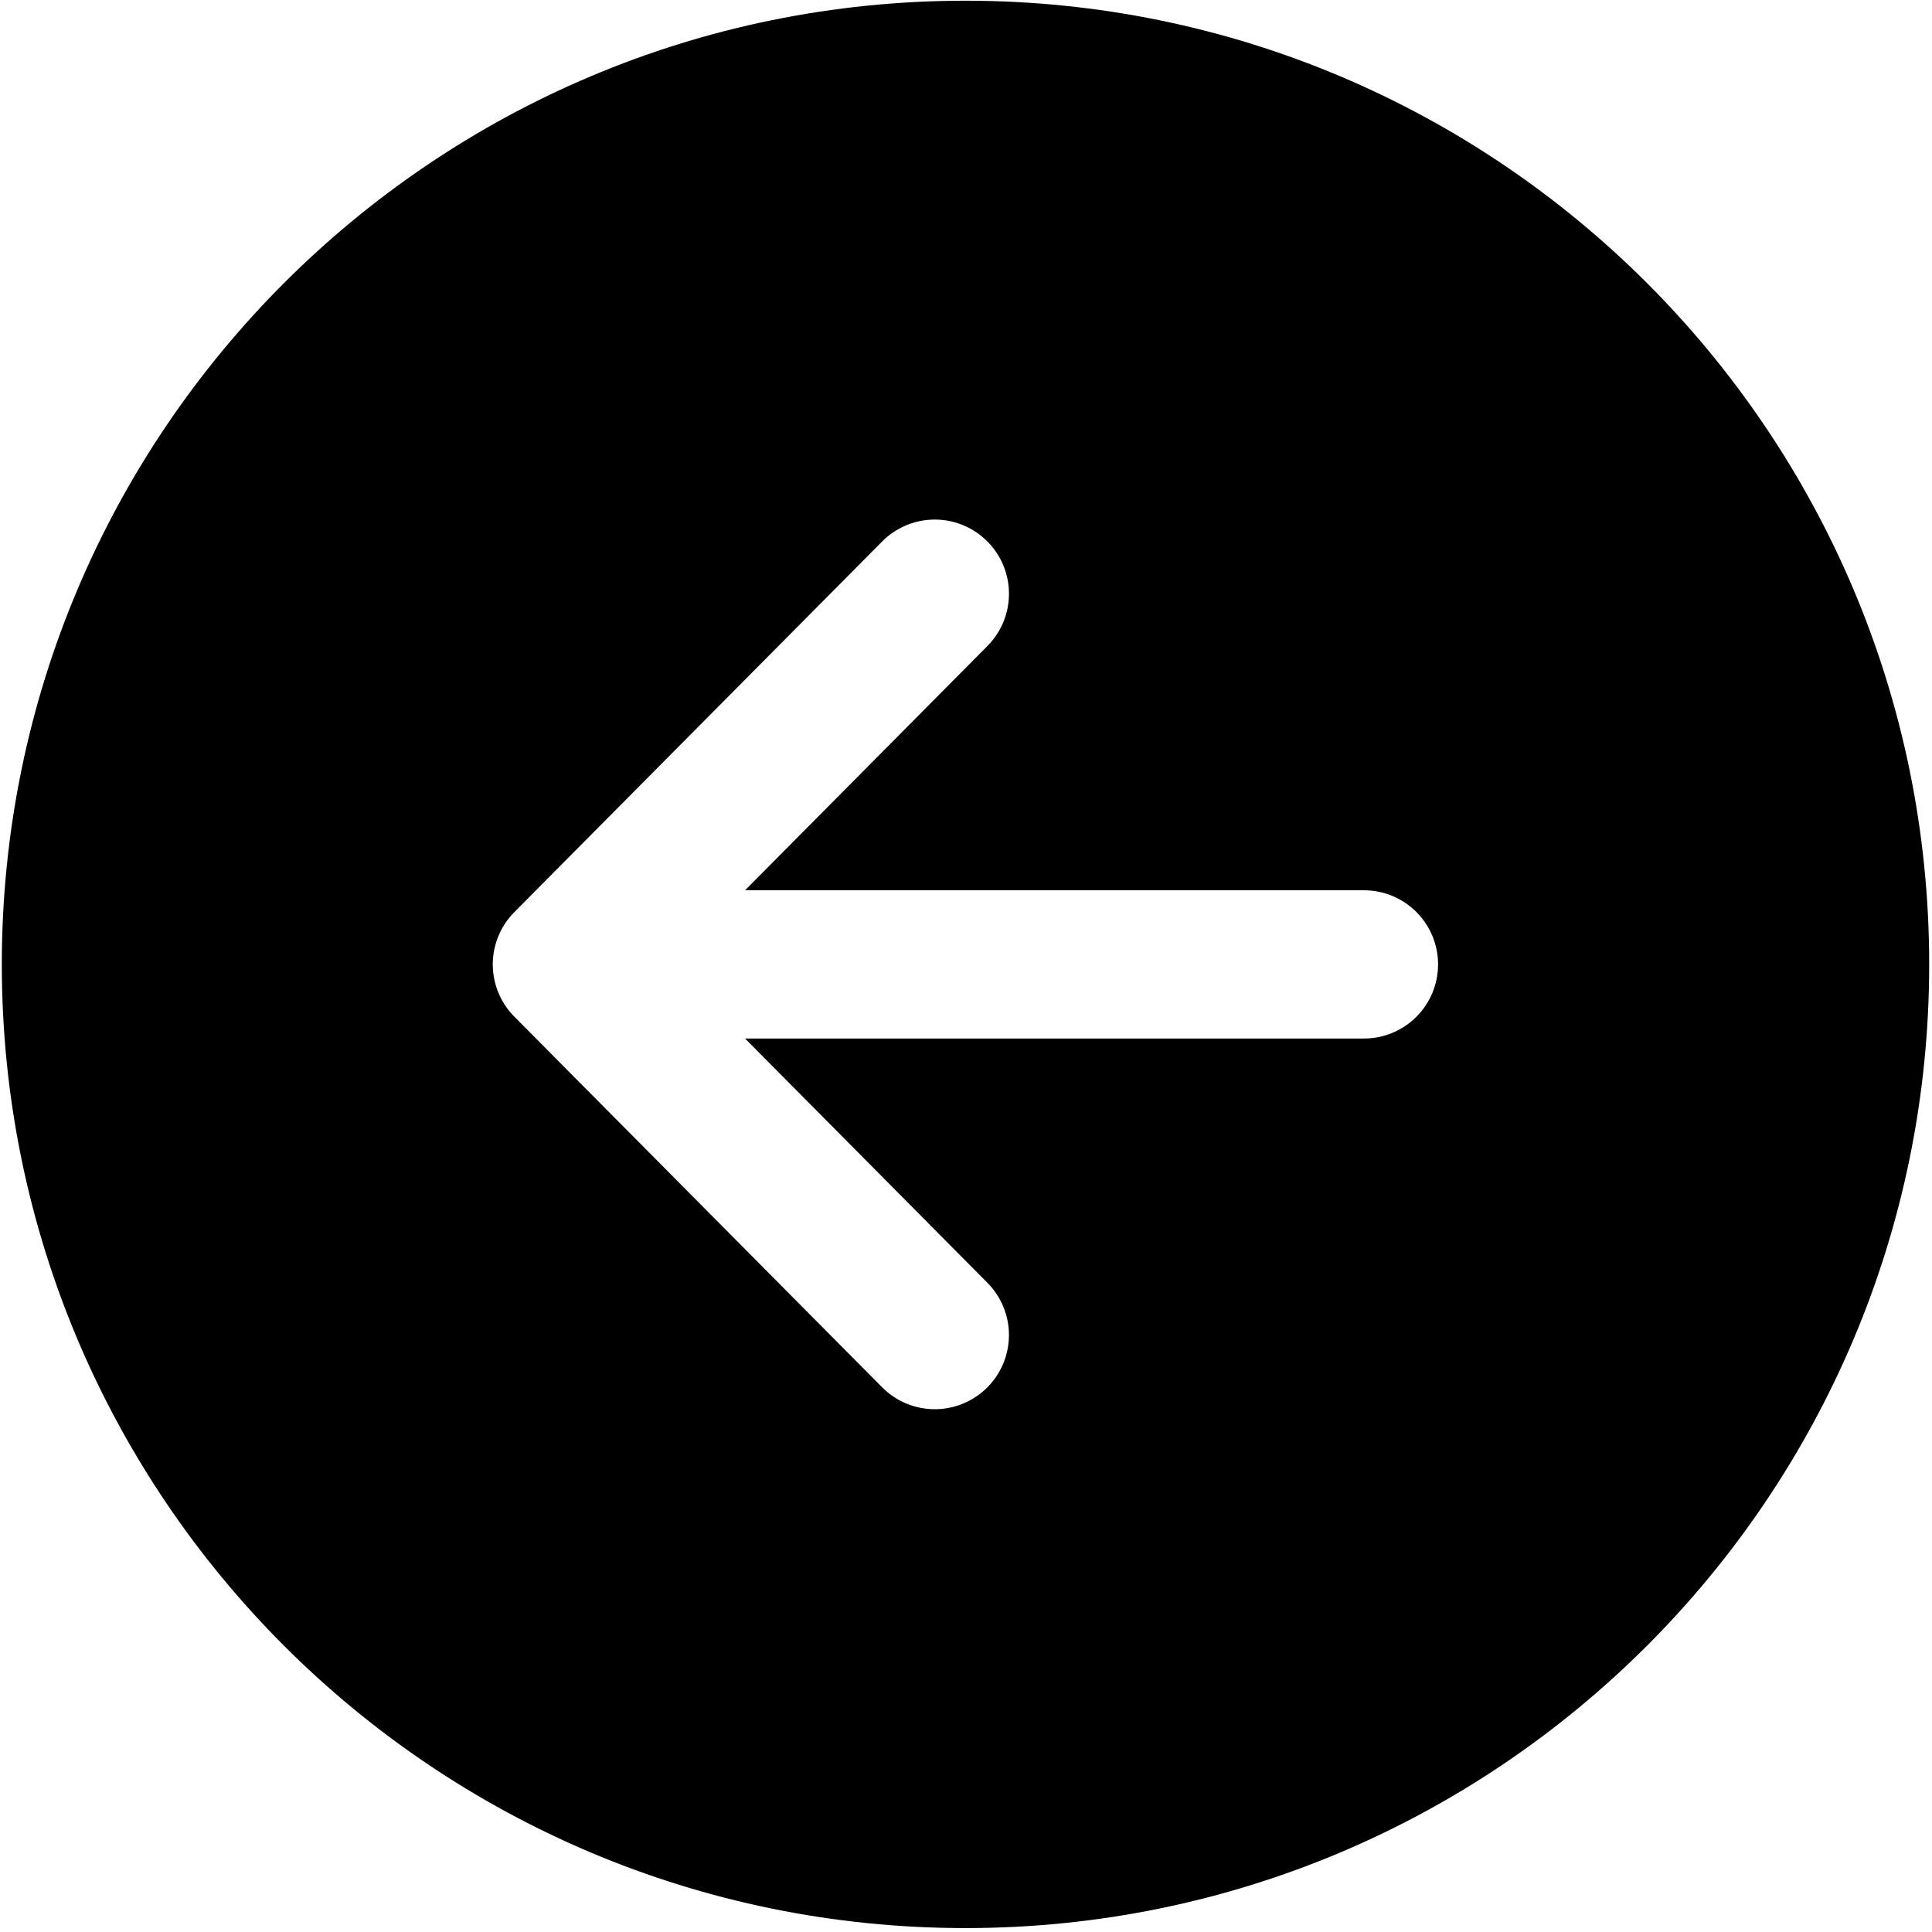
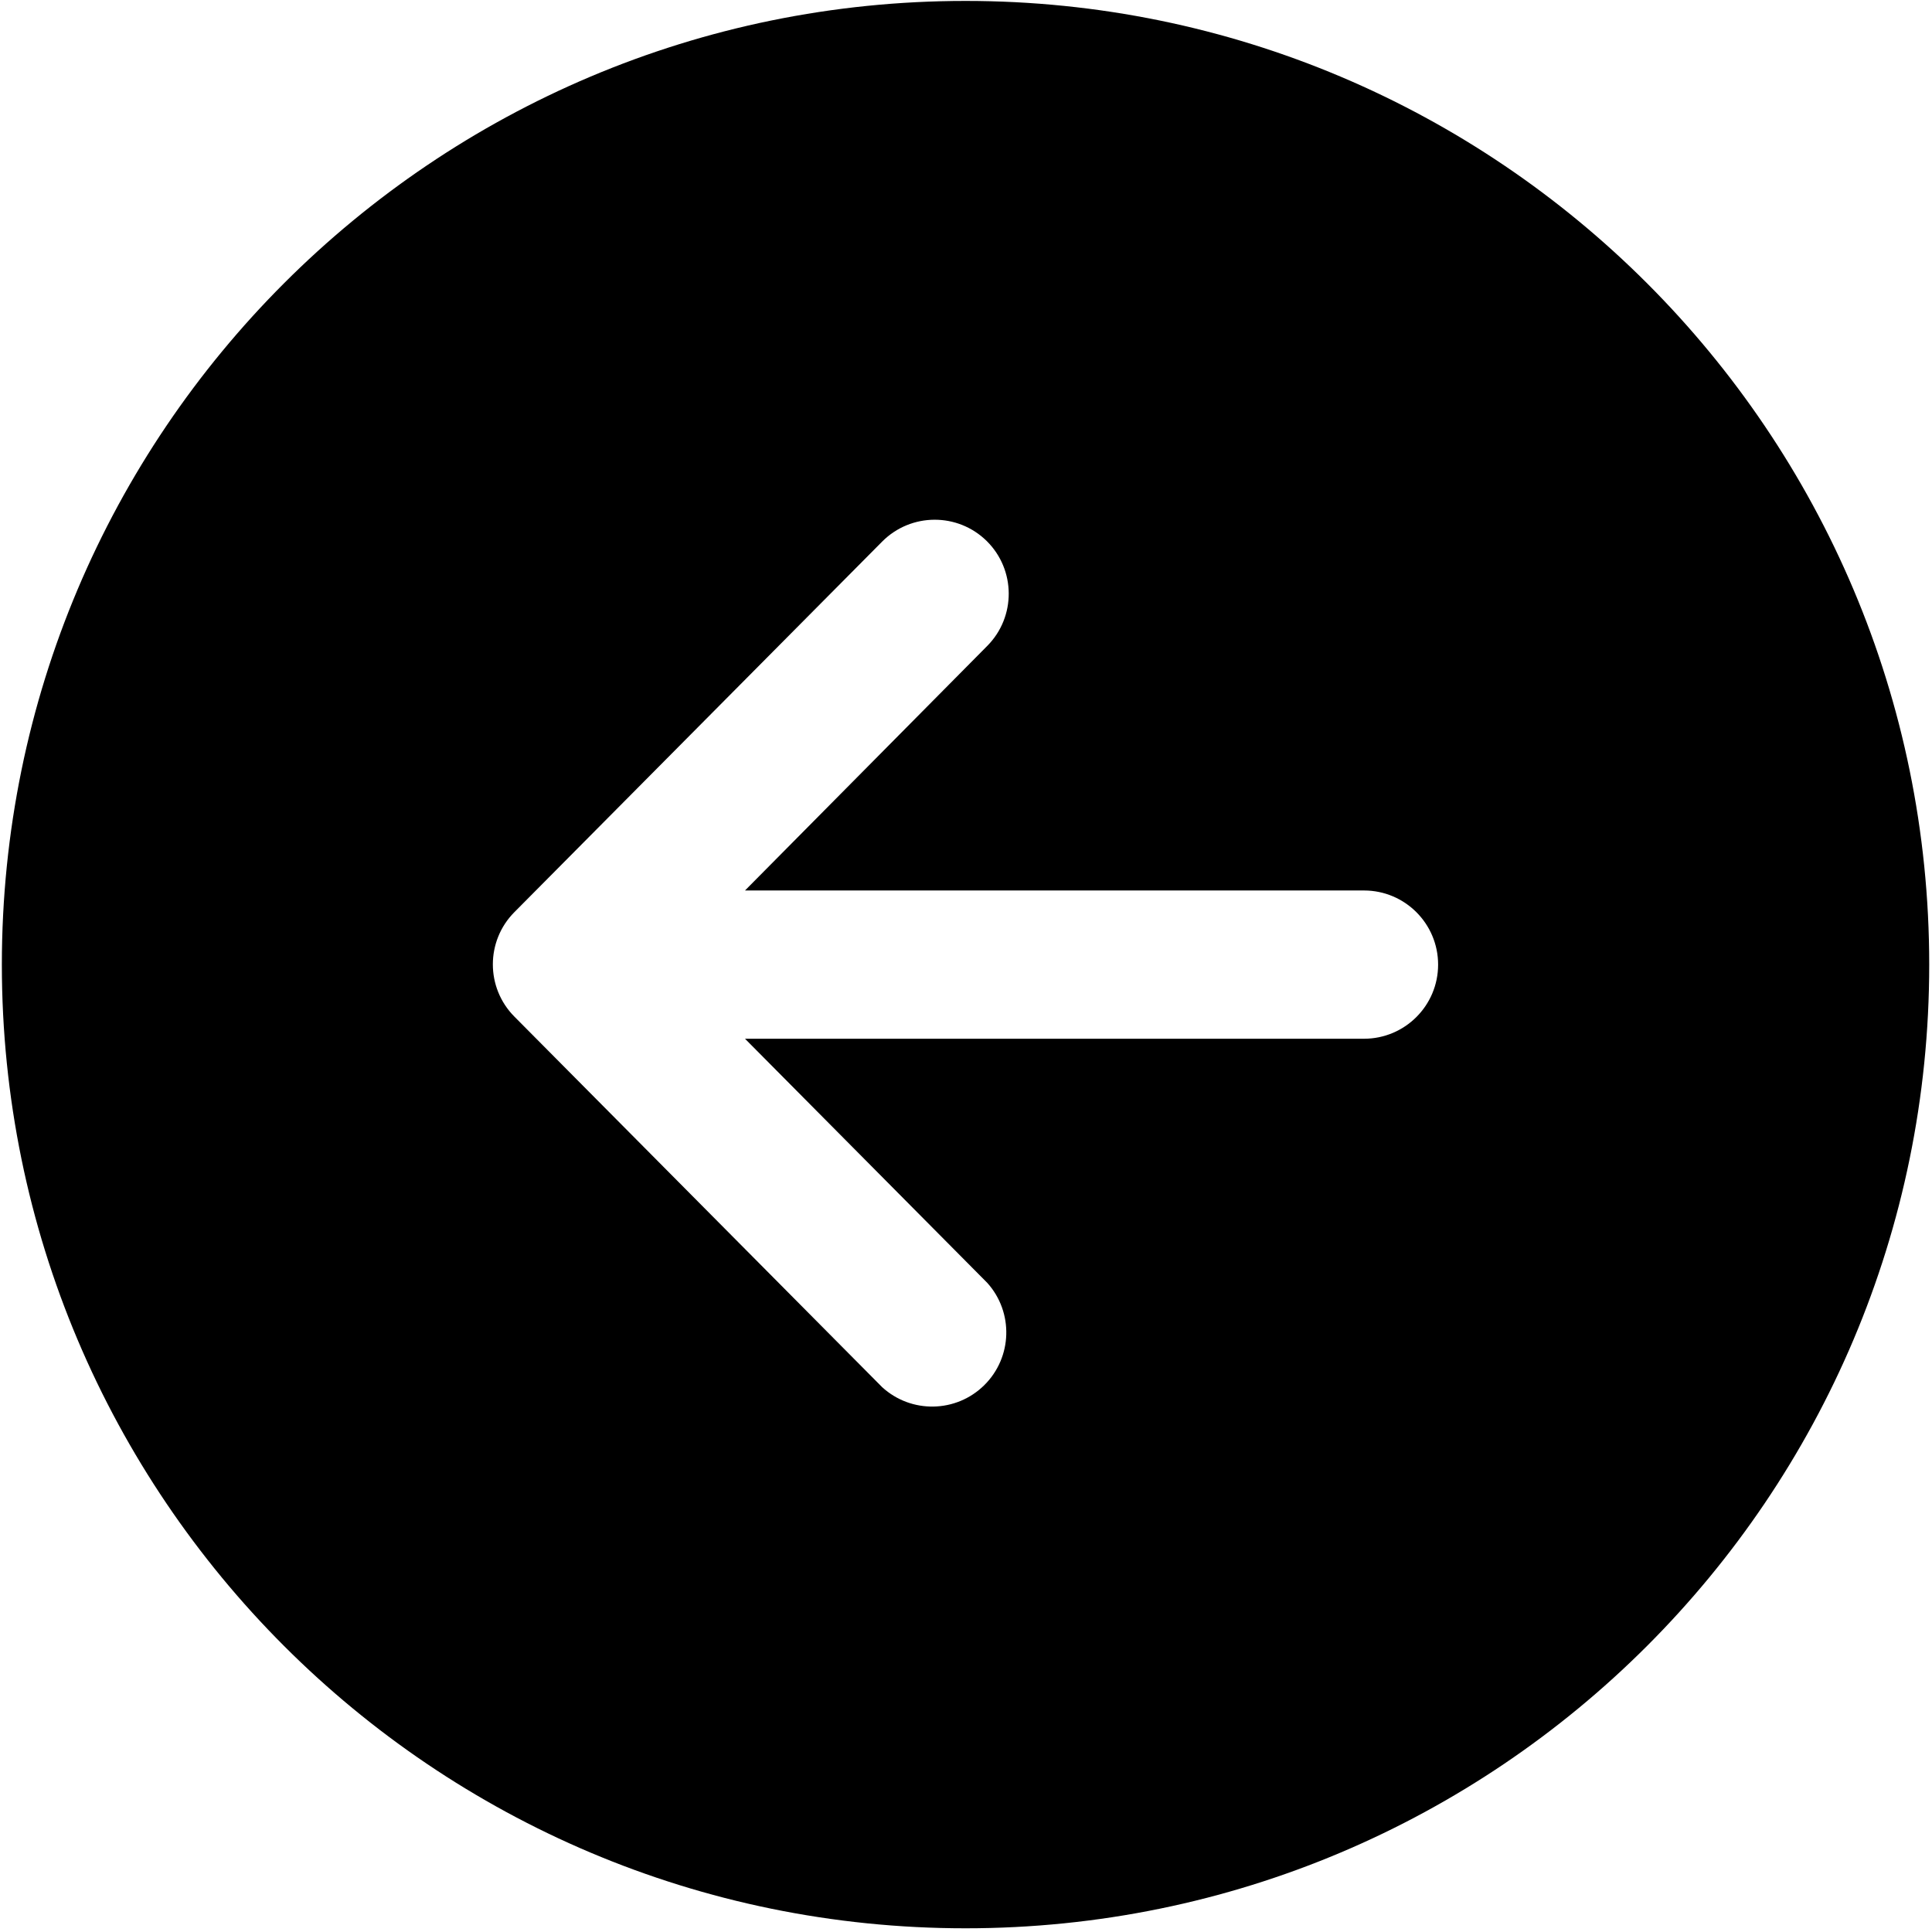
- <svg xmlns="http://www.w3.org/2000/svg" width="417" height="417" viewBox="0 0 417 417" fill="none">
-   <path d="M0.392 208.154C0.392 323.024 93.522 416.154 208.392 416.154C323.262 416.154 416.392 323.024 416.392 208.154C416.392 93.284 323.262 0.154 208.392 0.154C93.522 0.154 0.392 93.284 0.392 208.154ZM213.042 116.794C214.534 118.274 215.72 120.033 216.532 121.971C217.344 123.91 217.766 125.989 217.775 128.09C217.783 130.192 217.377 132.274 216.581 134.219C215.784 136.164 214.612 137.932 213.132 139.424L160.812 192.154H294.392C298.636 192.154 302.705 193.84 305.706 196.84C308.706 199.841 310.392 203.911 310.392 208.154C310.392 212.398 308.706 216.467 305.706 219.468C302.705 222.468 298.636 224.154 294.392 224.154H160.812L213.132 276.884C214.612 278.377 215.783 280.147 216.579 282.093C217.375 284.039 217.78 286.122 217.771 288.225C217.762 290.327 217.338 292.407 216.525 294.346C215.712 296.284 214.525 298.044 213.032 299.524C211.539 301.004 209.769 302.175 207.823 302.971C205.877 303.767 203.794 304.172 201.691 304.163C199.589 304.154 197.509 303.73 195.57 302.917C193.632 302.104 191.872 300.917 190.392 299.424L111.002 219.424C108.028 216.427 106.359 212.376 106.359 208.154C106.359 203.932 108.028 199.881 111.002 196.884L190.392 116.884C191.872 115.389 193.633 114.201 195.573 113.387C197.513 112.573 199.595 112.15 201.698 112.141C203.802 112.133 205.887 112.54 207.834 113.338C209.78 114.136 211.55 115.311 213.042 116.794Z" fill="black" />
+ <svg xmlns="http://www.w3.org/2000/svg" fill="none" viewBox="0 0 417 417">
+   <path fill="#000" d="M.4 208.2a208 208 0 1 0 416 0 208 208 0 0 0-416 0ZM213 116.8a16 16 0 0 1 .1 22.6l-52.3 52.8h133.6a16 16 0 0 1 0 32H160.8l52.3 52.7a16 16 0 0 1-22.7 22.5l-79.4-80a16 16 0 0 1 0-22.5l79.4-80a16 16 0 0 1 22.6-.1Z" />
</svg>
